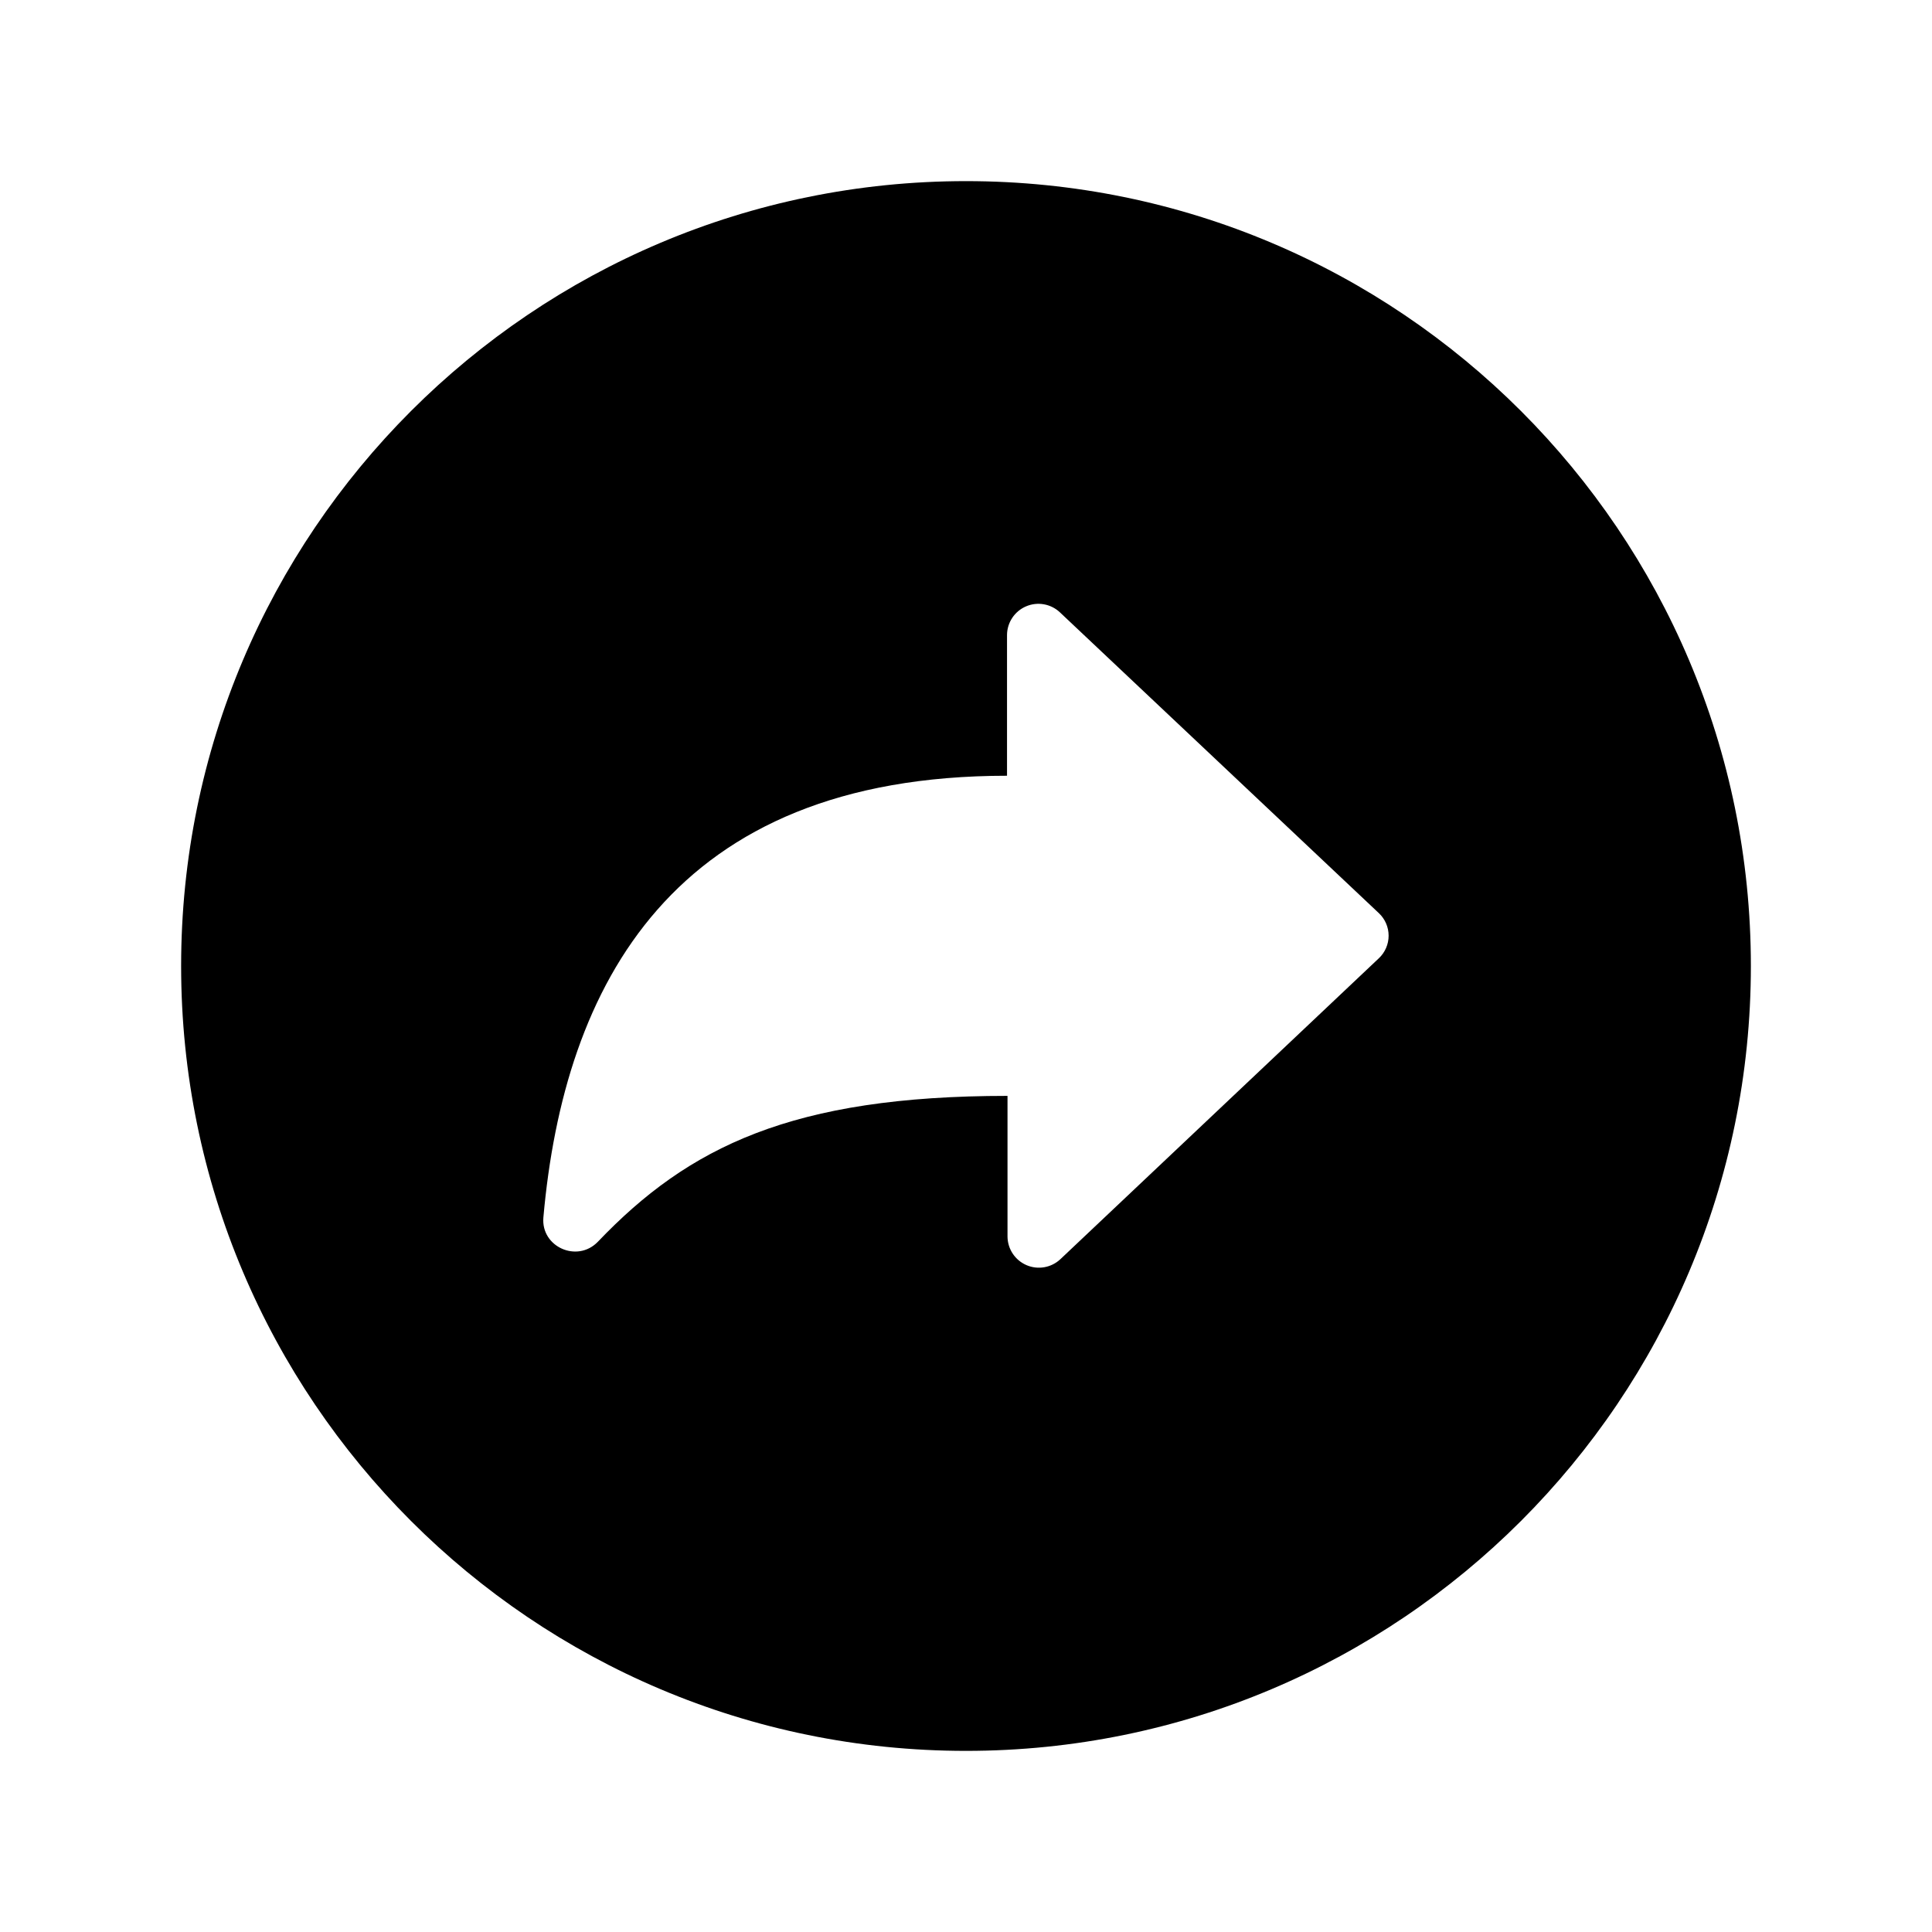
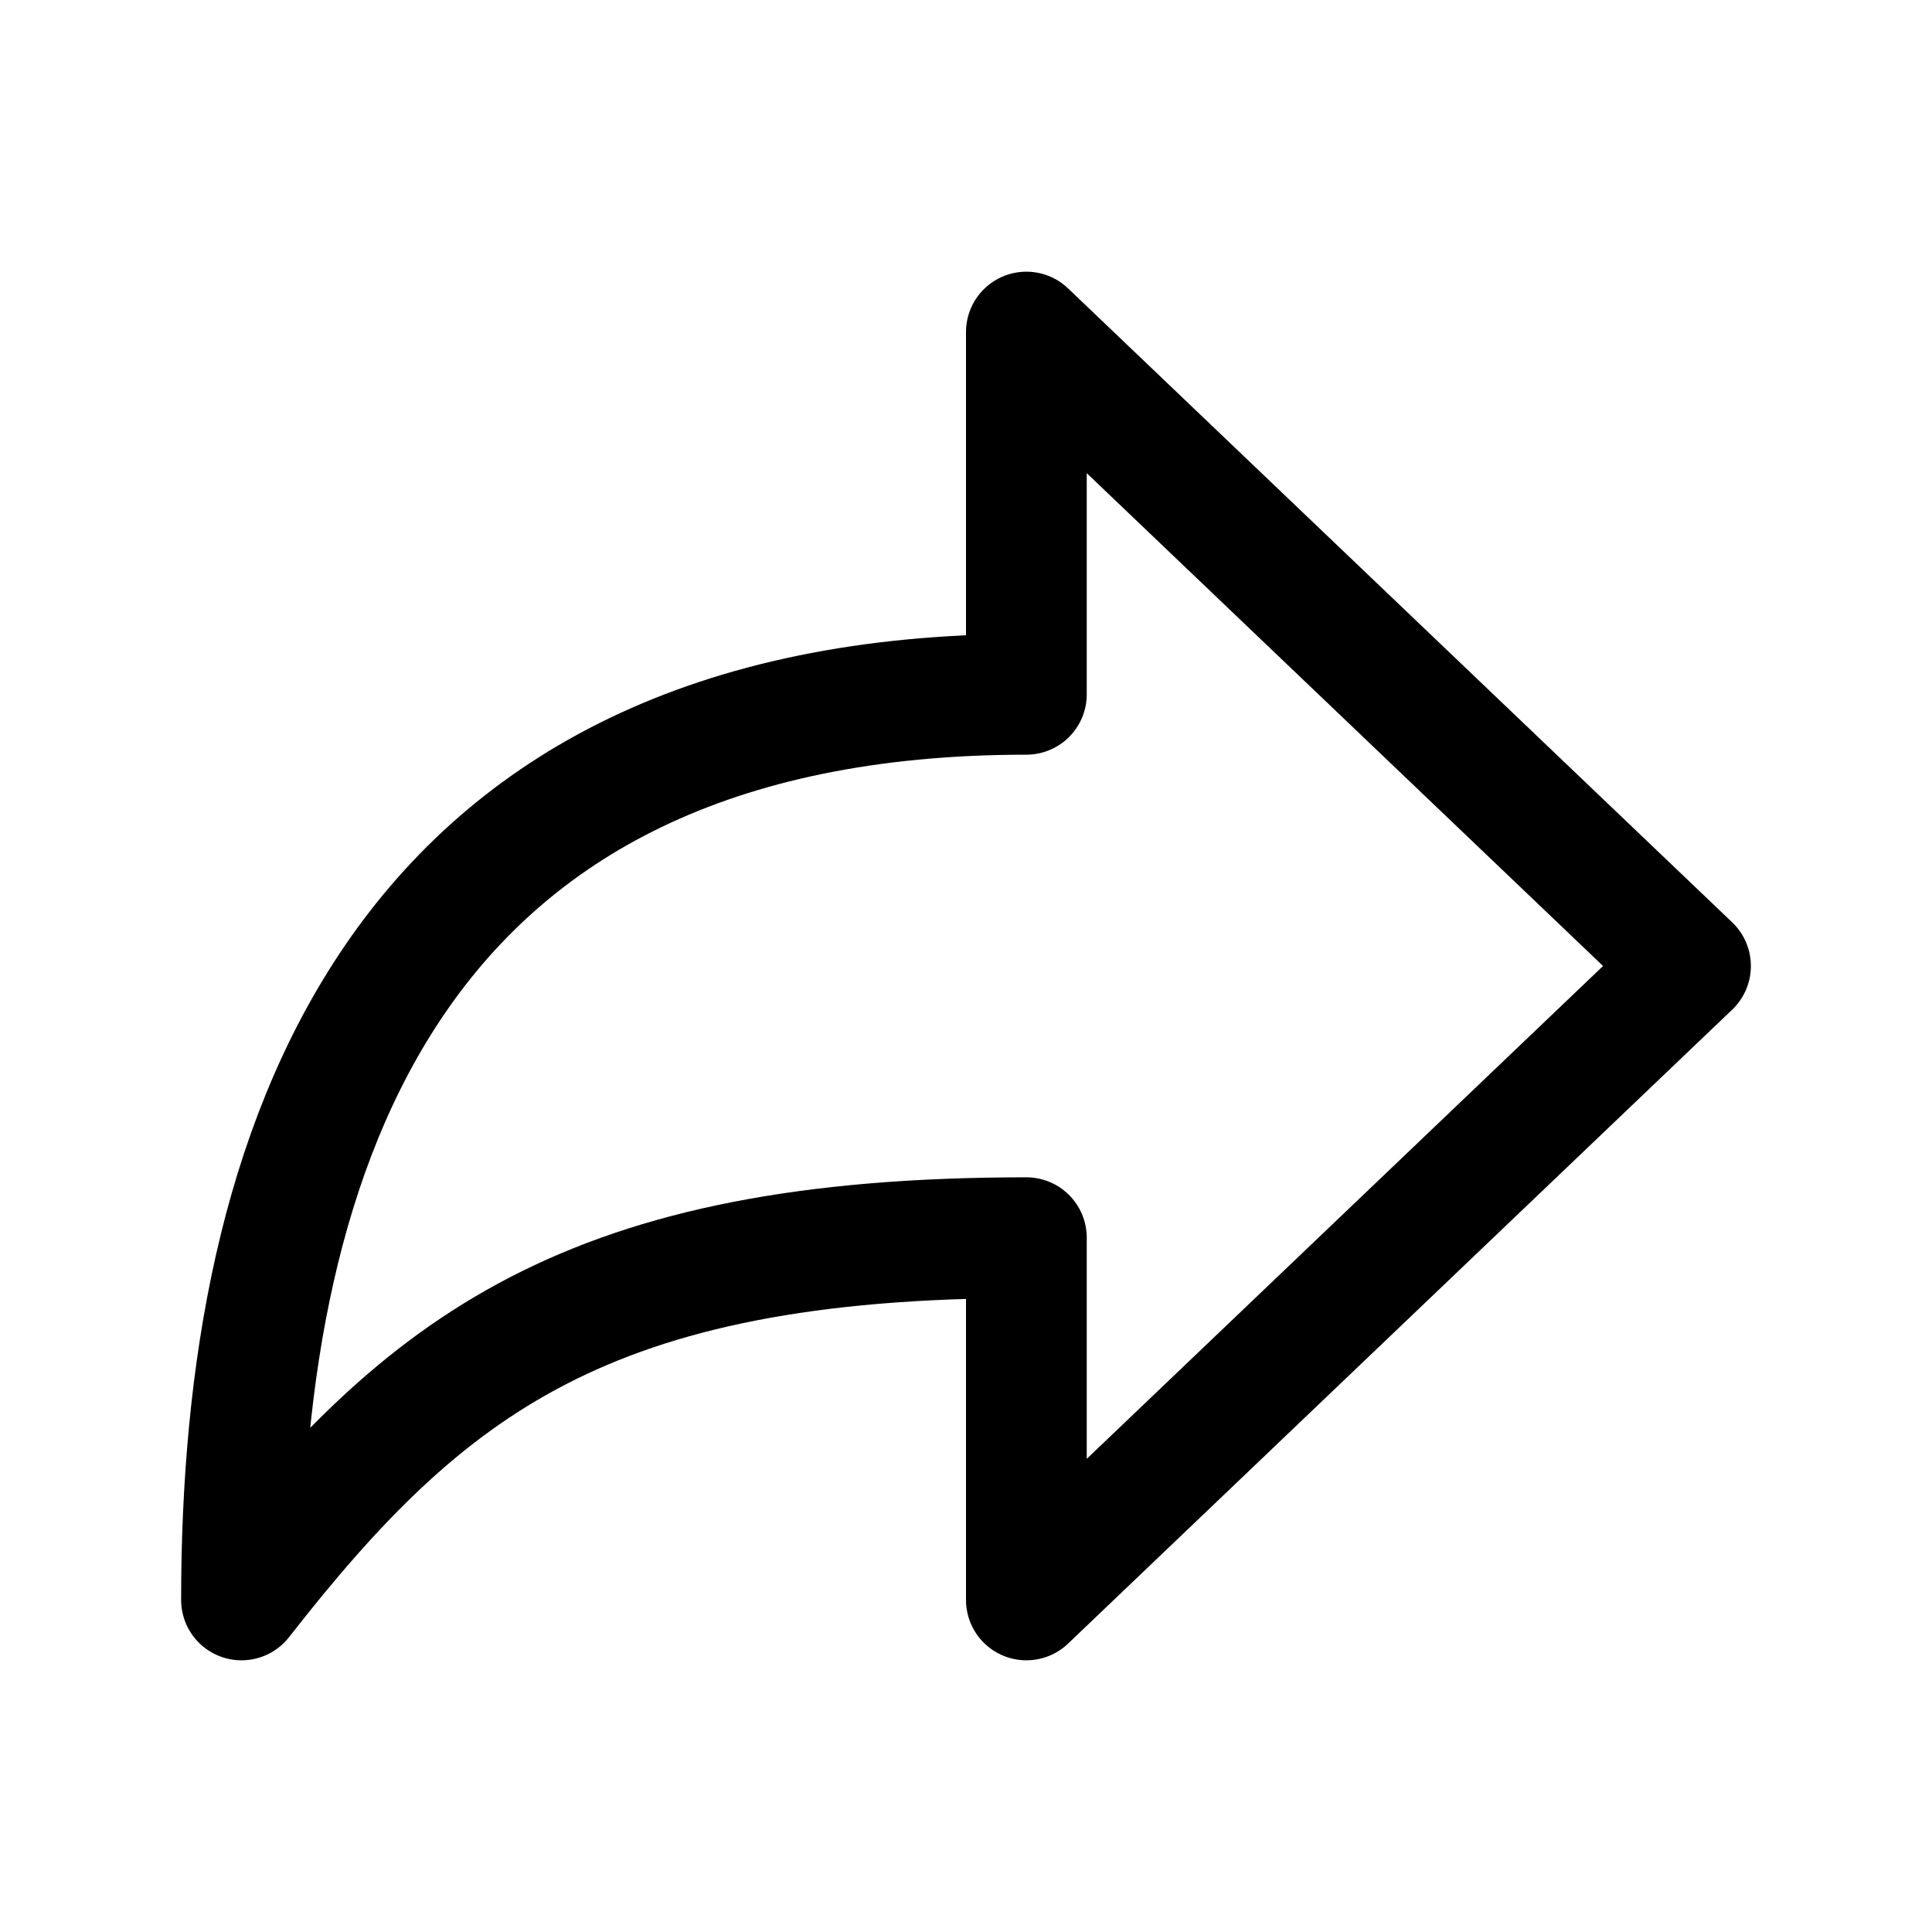
<svg xmlns="http://www.w3.org/2000/svg" width="512" height="512" viewBox="0 0 512 512">
-   <path d="M48,256c0,114.87,93.13,208,208,208s208-93.13,208-208S370.87,48,256,48,48,141.13,48,256Zm96,66.67c5.45-61.45,34.14-117.09,122.87-117.09V168.26a8.32,8.32,0,0,1,14-6L365.42,242a8.2,8.2,0,0,1,0,11.94L281,333.71a8.32,8.32,0,0,1-14-6V290.42c-57.07,0-84.51,13.47-108.58,38.68C152.93,334.75,143.35,330.42,144,322.67Z" />
+   <path d="M448,256,272,88v96C103.57,184,64,304.77,64,424c48.61-62.24,91.6-96,208-96v96Z" style="fill:none;stroke:#000;stroke-linejoin:round;stroke-width:32px" />
</svg>
